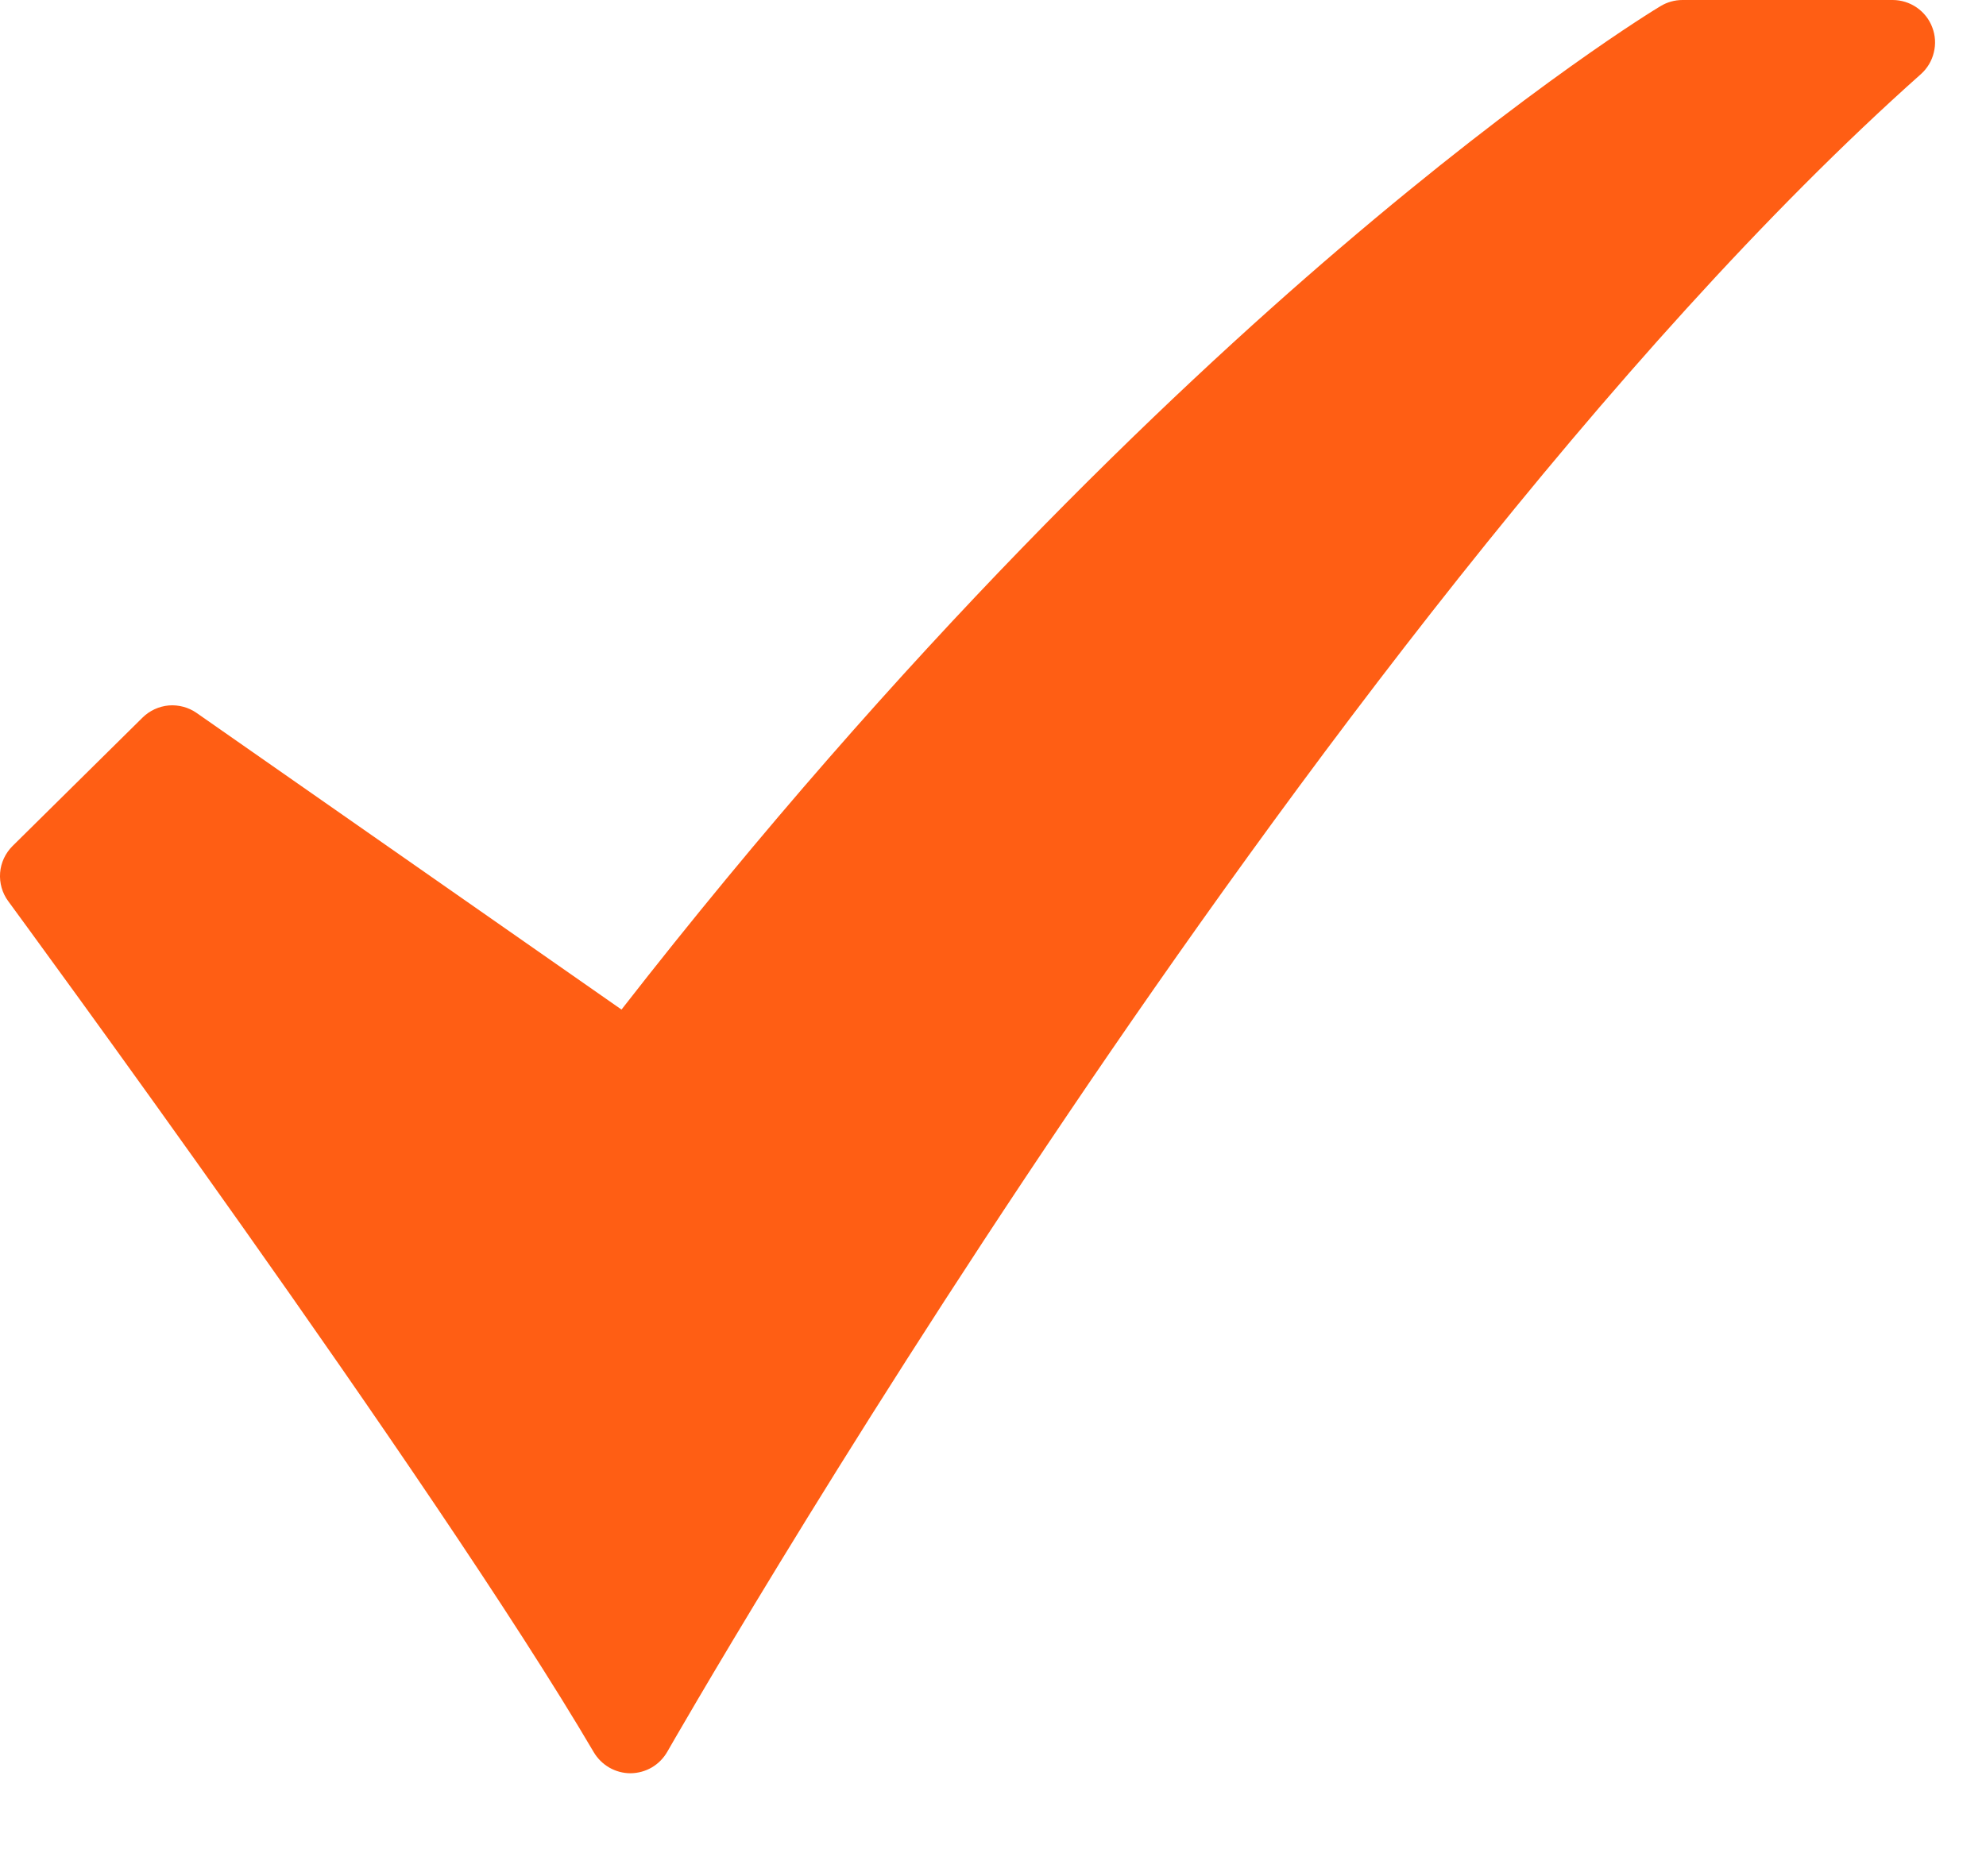
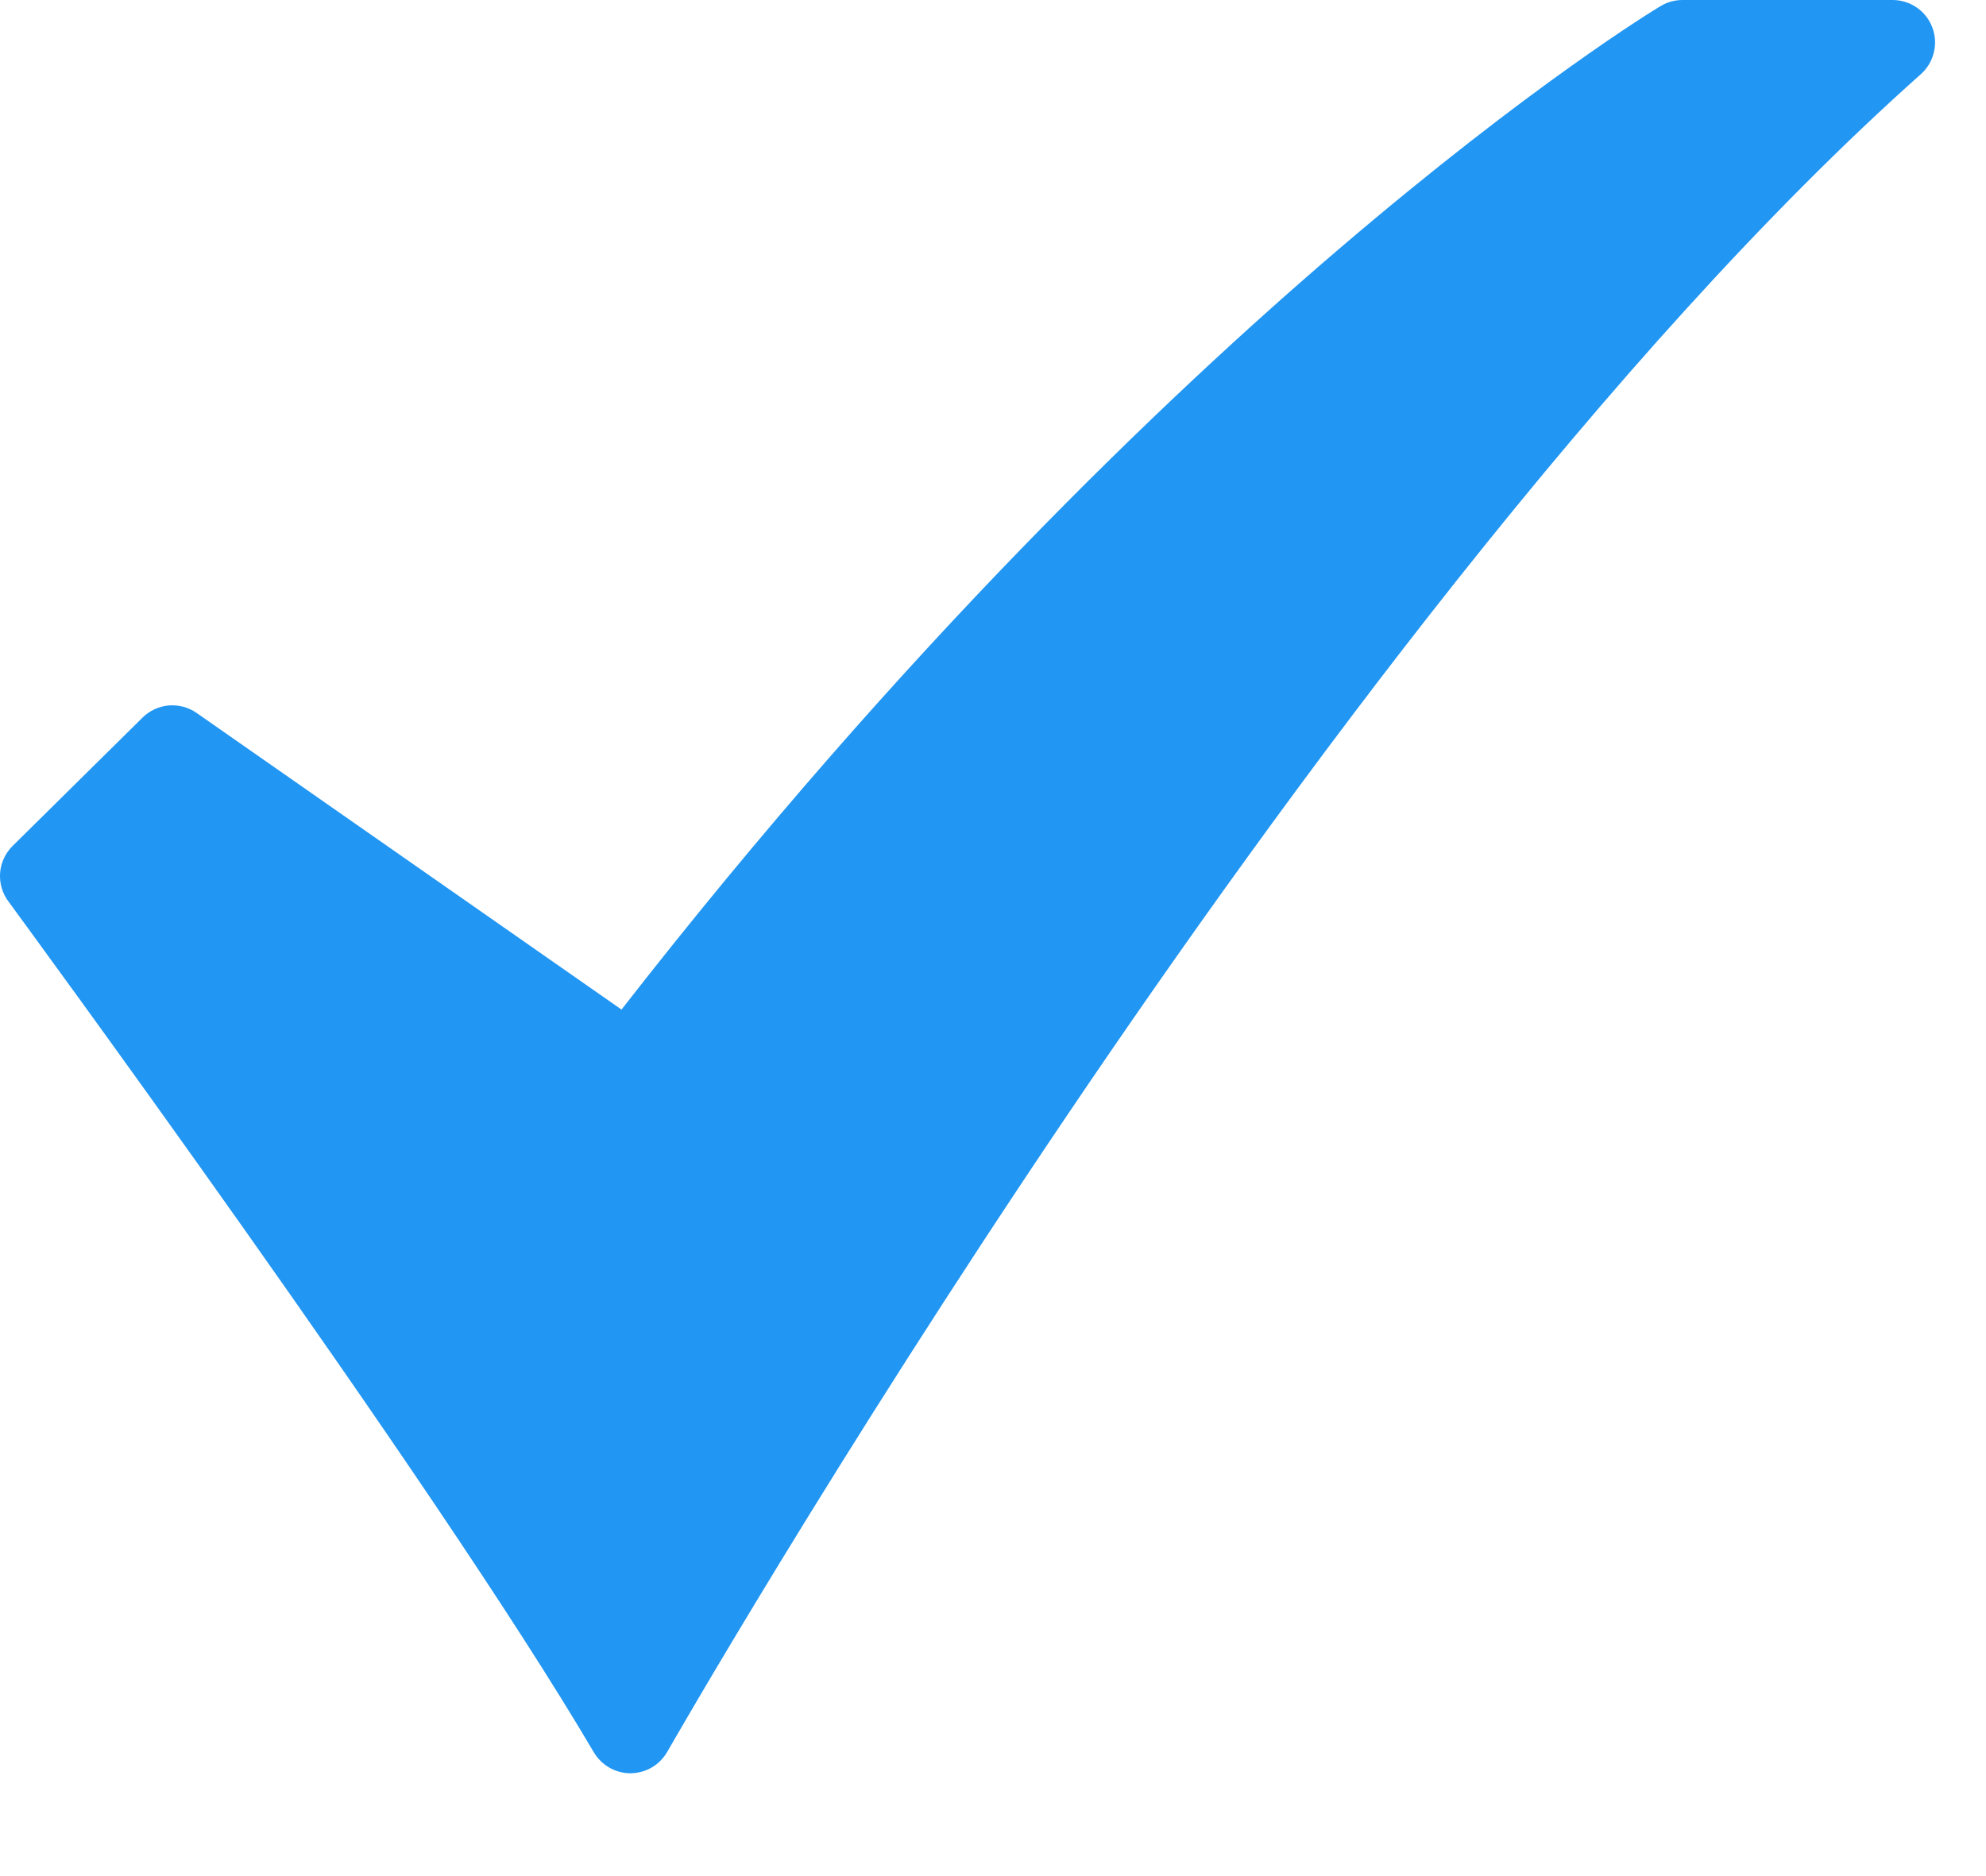
<svg xmlns="http://www.w3.org/2000/svg" width="18" height="17" viewBox="0 0 18 17" fill="none">
-   <path d="M5.714 16.075C5.647 16.075 5.581 16.057 5.523 16.024C5.464 15.99 5.416 15.942 5.382 15.885C3.944 13.435 0.113 8.223 0.075 8.17C0.02 8.096 -0.006 8.004 0.001 7.912C0.008 7.82 0.049 7.734 0.114 7.669L1.292 6.505C1.356 6.442 1.44 6.403 1.53 6.395C1.619 6.388 1.709 6.412 1.782 6.463L5.633 9.152C8.194 5.863 10.573 3.593 12.137 2.256C13.89 0.757 15.004 0.083 15.051 0.055C15.111 0.019 15.179 3.53344e-06 15.249 5.15191e-09H17.154C17.232 -1.27544e-05 17.308 0.024 17.372 0.068C17.436 0.112 17.486 0.175 17.513 0.248C17.541 0.321 17.546 0.4 17.527 0.476C17.509 0.552 17.468 0.62 17.41 0.672C14.585 3.187 11.649 7.184 9.683 10.094C7.546 13.257 6.063 15.854 6.048 15.88C6.014 15.939 5.966 15.988 5.908 16.022C5.85 16.056 5.784 16.074 5.716 16.075L5.714 16.075Z" fill="#FF5E14" />
+   <path d="M5.714 16.075C5.647 16.075 5.581 16.057 5.523 16.024C5.464 15.99 5.416 15.942 5.382 15.885C3.944 13.435 0.113 8.223 0.075 8.17C0.02 8.096 -0.006 8.004 0.001 7.912C0.008 7.82 0.049 7.734 0.114 7.669L1.292 6.505C1.356 6.442 1.44 6.403 1.53 6.395C1.619 6.388 1.709 6.412 1.782 6.463L5.633 9.152C8.194 5.863 10.573 3.593 12.137 2.256C13.89 0.757 15.004 0.083 15.051 0.055C15.111 0.019 15.179 3.53344e-06 15.249 5.15191e-09H17.154C17.232 -1.27544e-05 17.308 0.024 17.372 0.068C17.436 0.112 17.486 0.175 17.513 0.248C17.541 0.321 17.546 0.4 17.527 0.476C17.509 0.552 17.468 0.62 17.41 0.672C14.585 3.187 11.649 7.184 9.683 10.094C7.546 13.257 6.063 15.854 6.048 15.88C6.014 15.939 5.966 15.988 5.908 16.022C5.85 16.056 5.784 16.074 5.716 16.075L5.714 16.075Z" fill="#2196F3" />
</svg>
